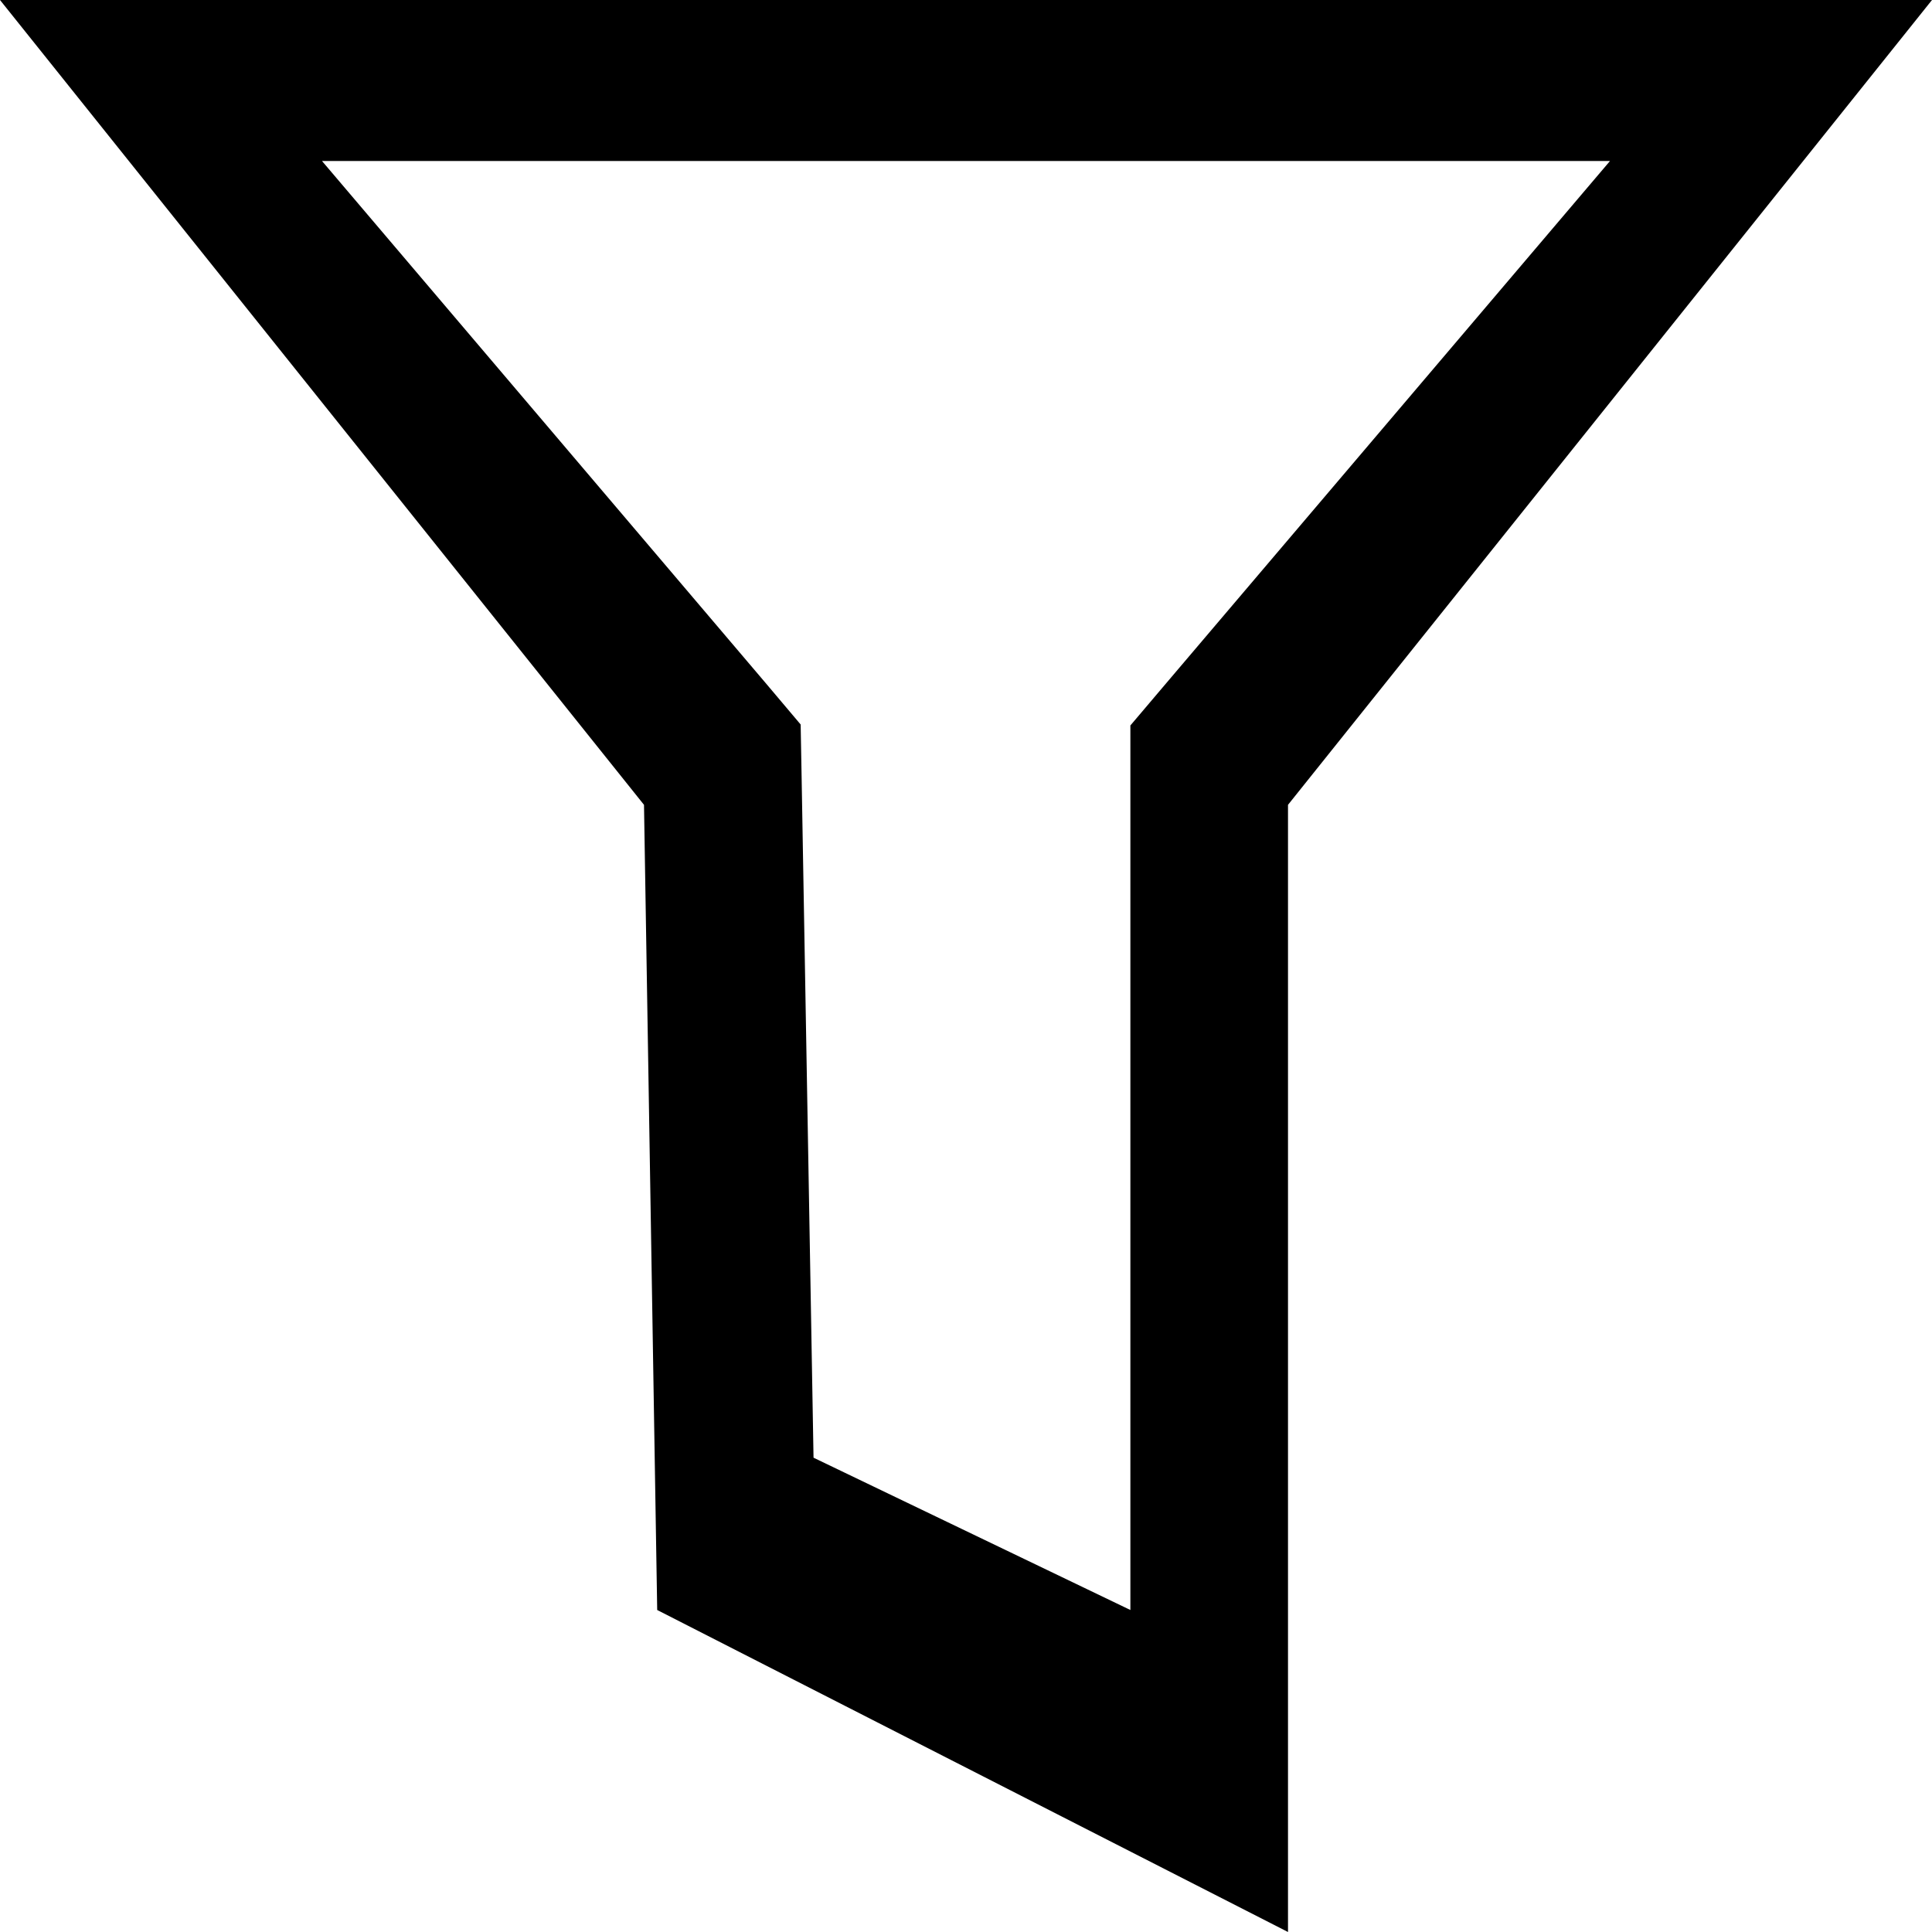
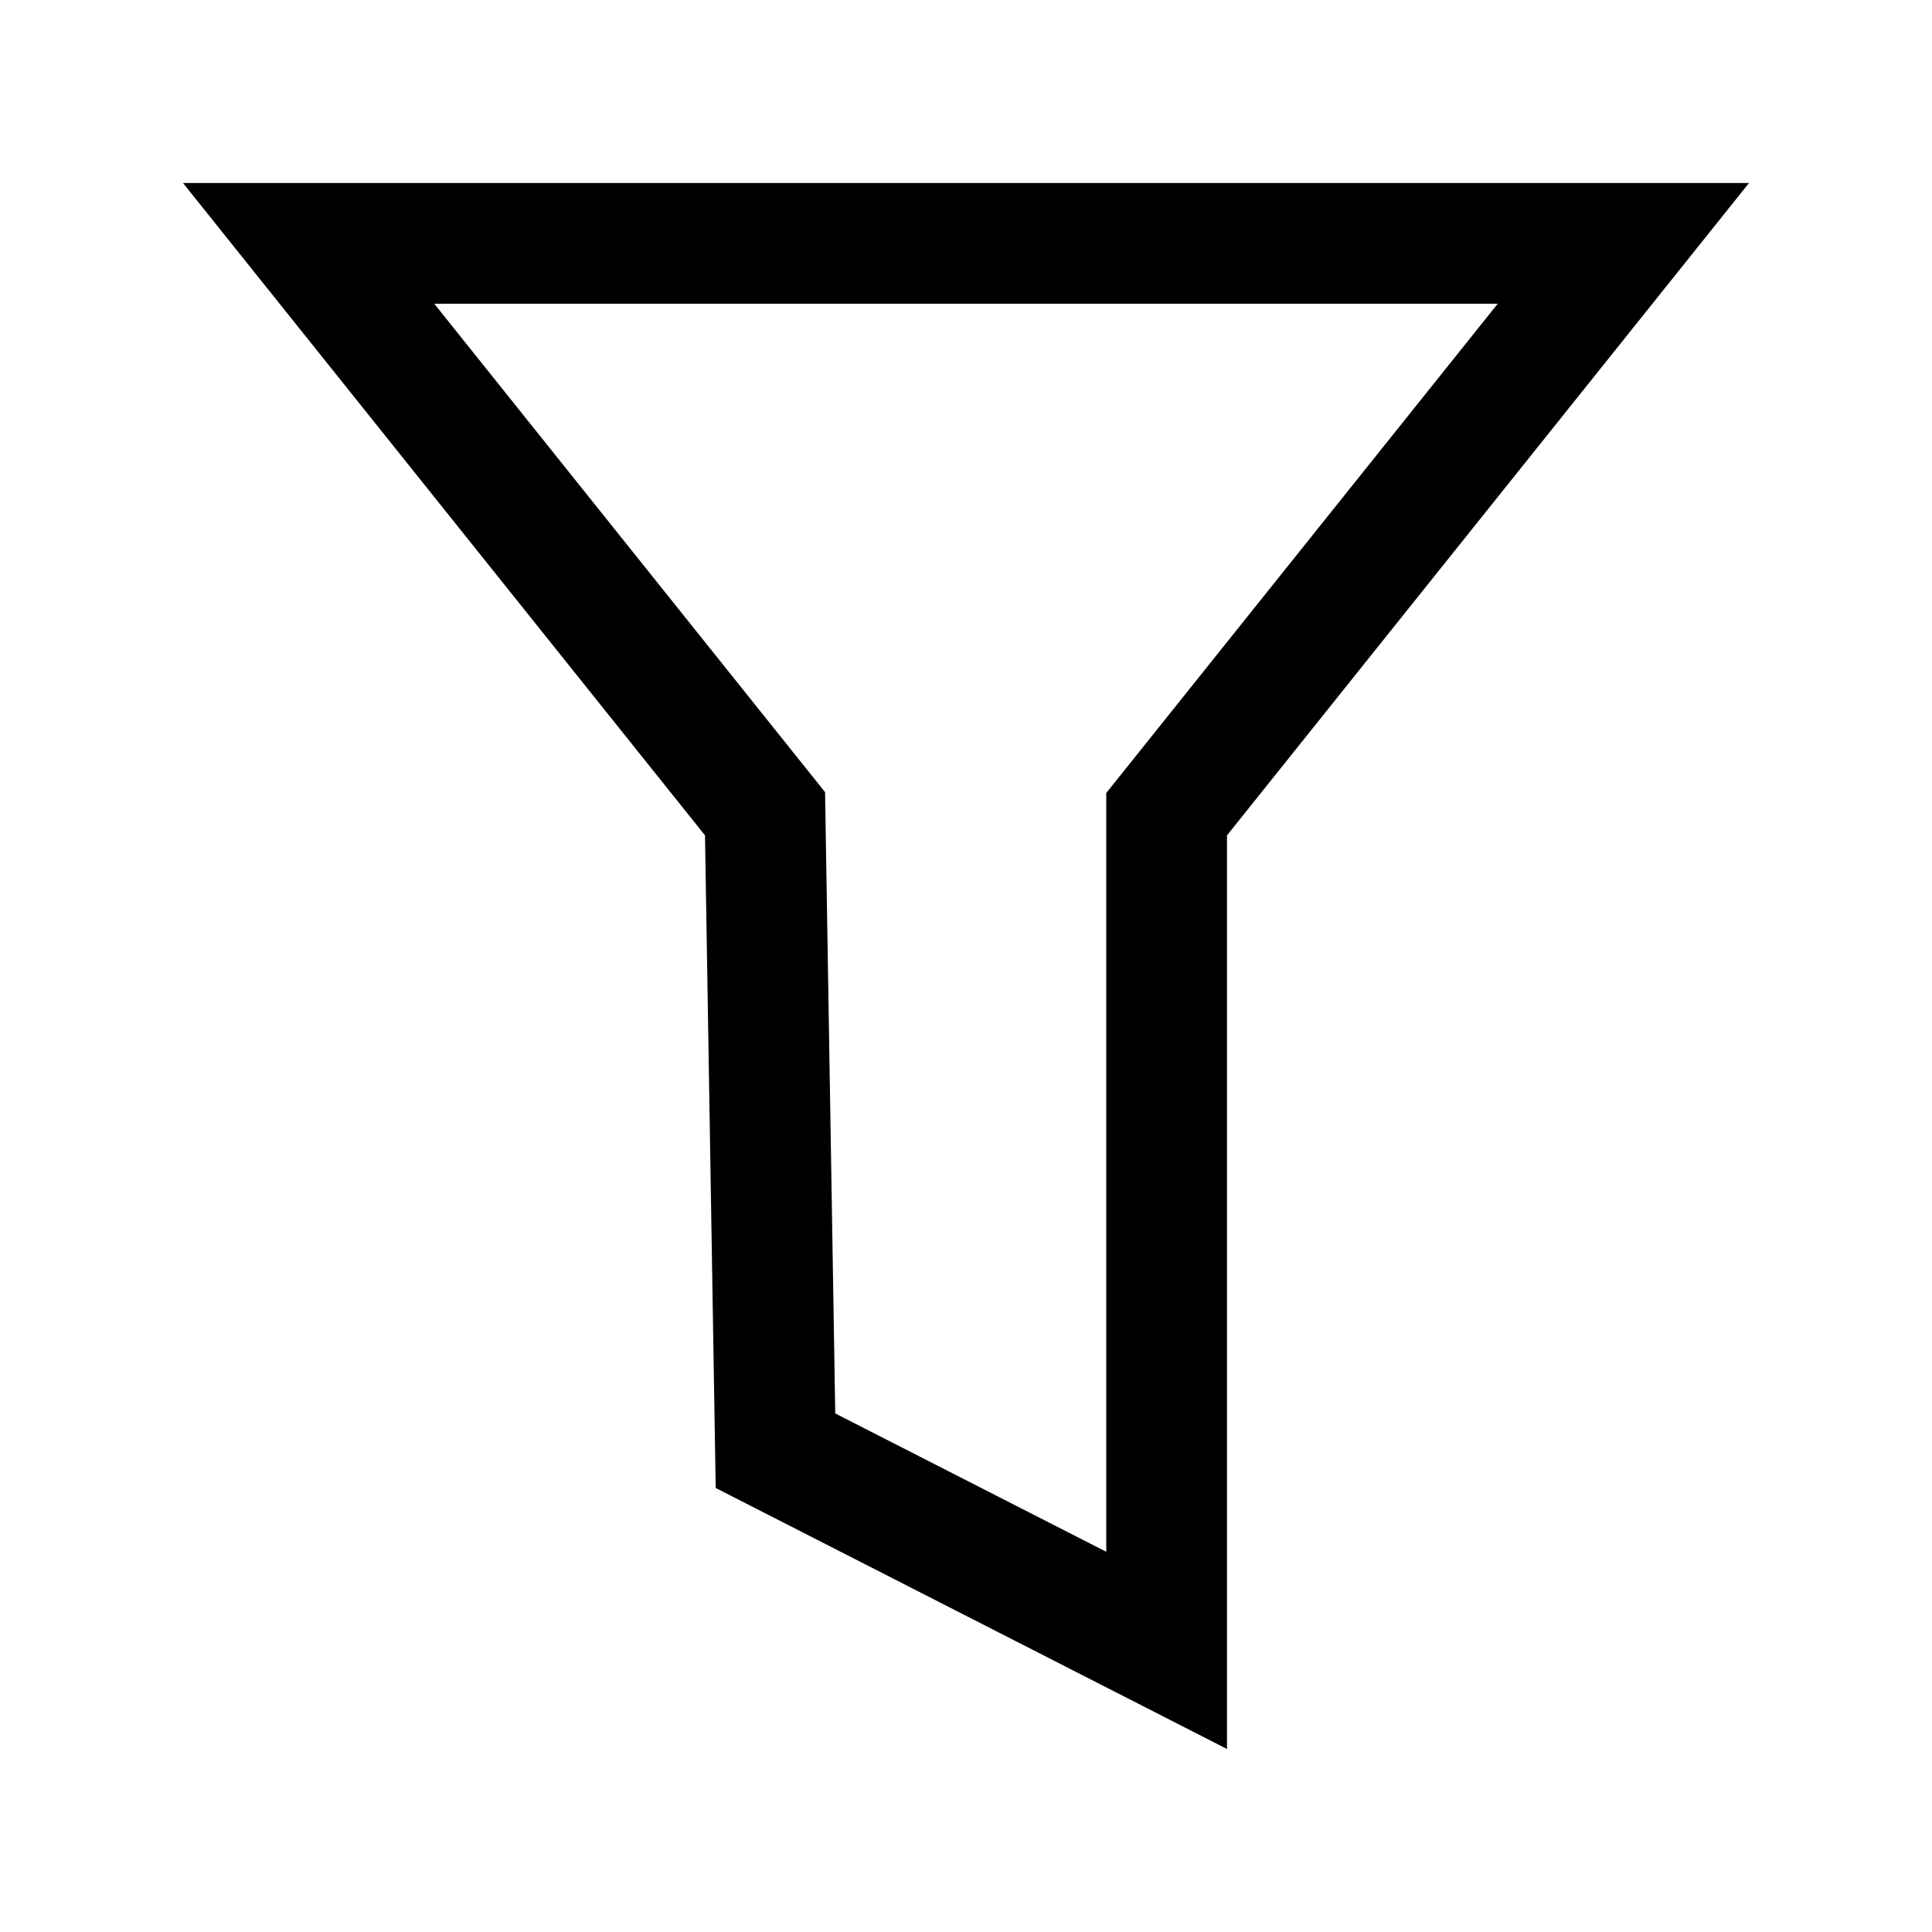
- <svg xmlns="http://www.w3.org/2000/svg" width="12" height="12" viewBox="0 0 12 12">
-   <path d="M0 0l4 4.999L4.082 10 8 12V4.999L12 0H0zm5.053 9.054l-.074-4.227-.006-.327-.217-.257L2 1h8L7.244 4.243l-.223.263V10l-1.968-.946z" fill="currentColor" fill-rule="evenodd" />
+ <svg xmlns="http://www.w3.org/2000/svg" width="1024" height="1024" viewBox="0 0 1024 1024">
+   <path d="M927 97L650.333 442.764V927L379.338 788.667l-5.671-345.903L97 97h830zm-133.178 64H230.177L437.3 419.852l5.398 329.301 143.635 73.321V420.311L793.822 161z" fill="currentColor" />
</svg>
